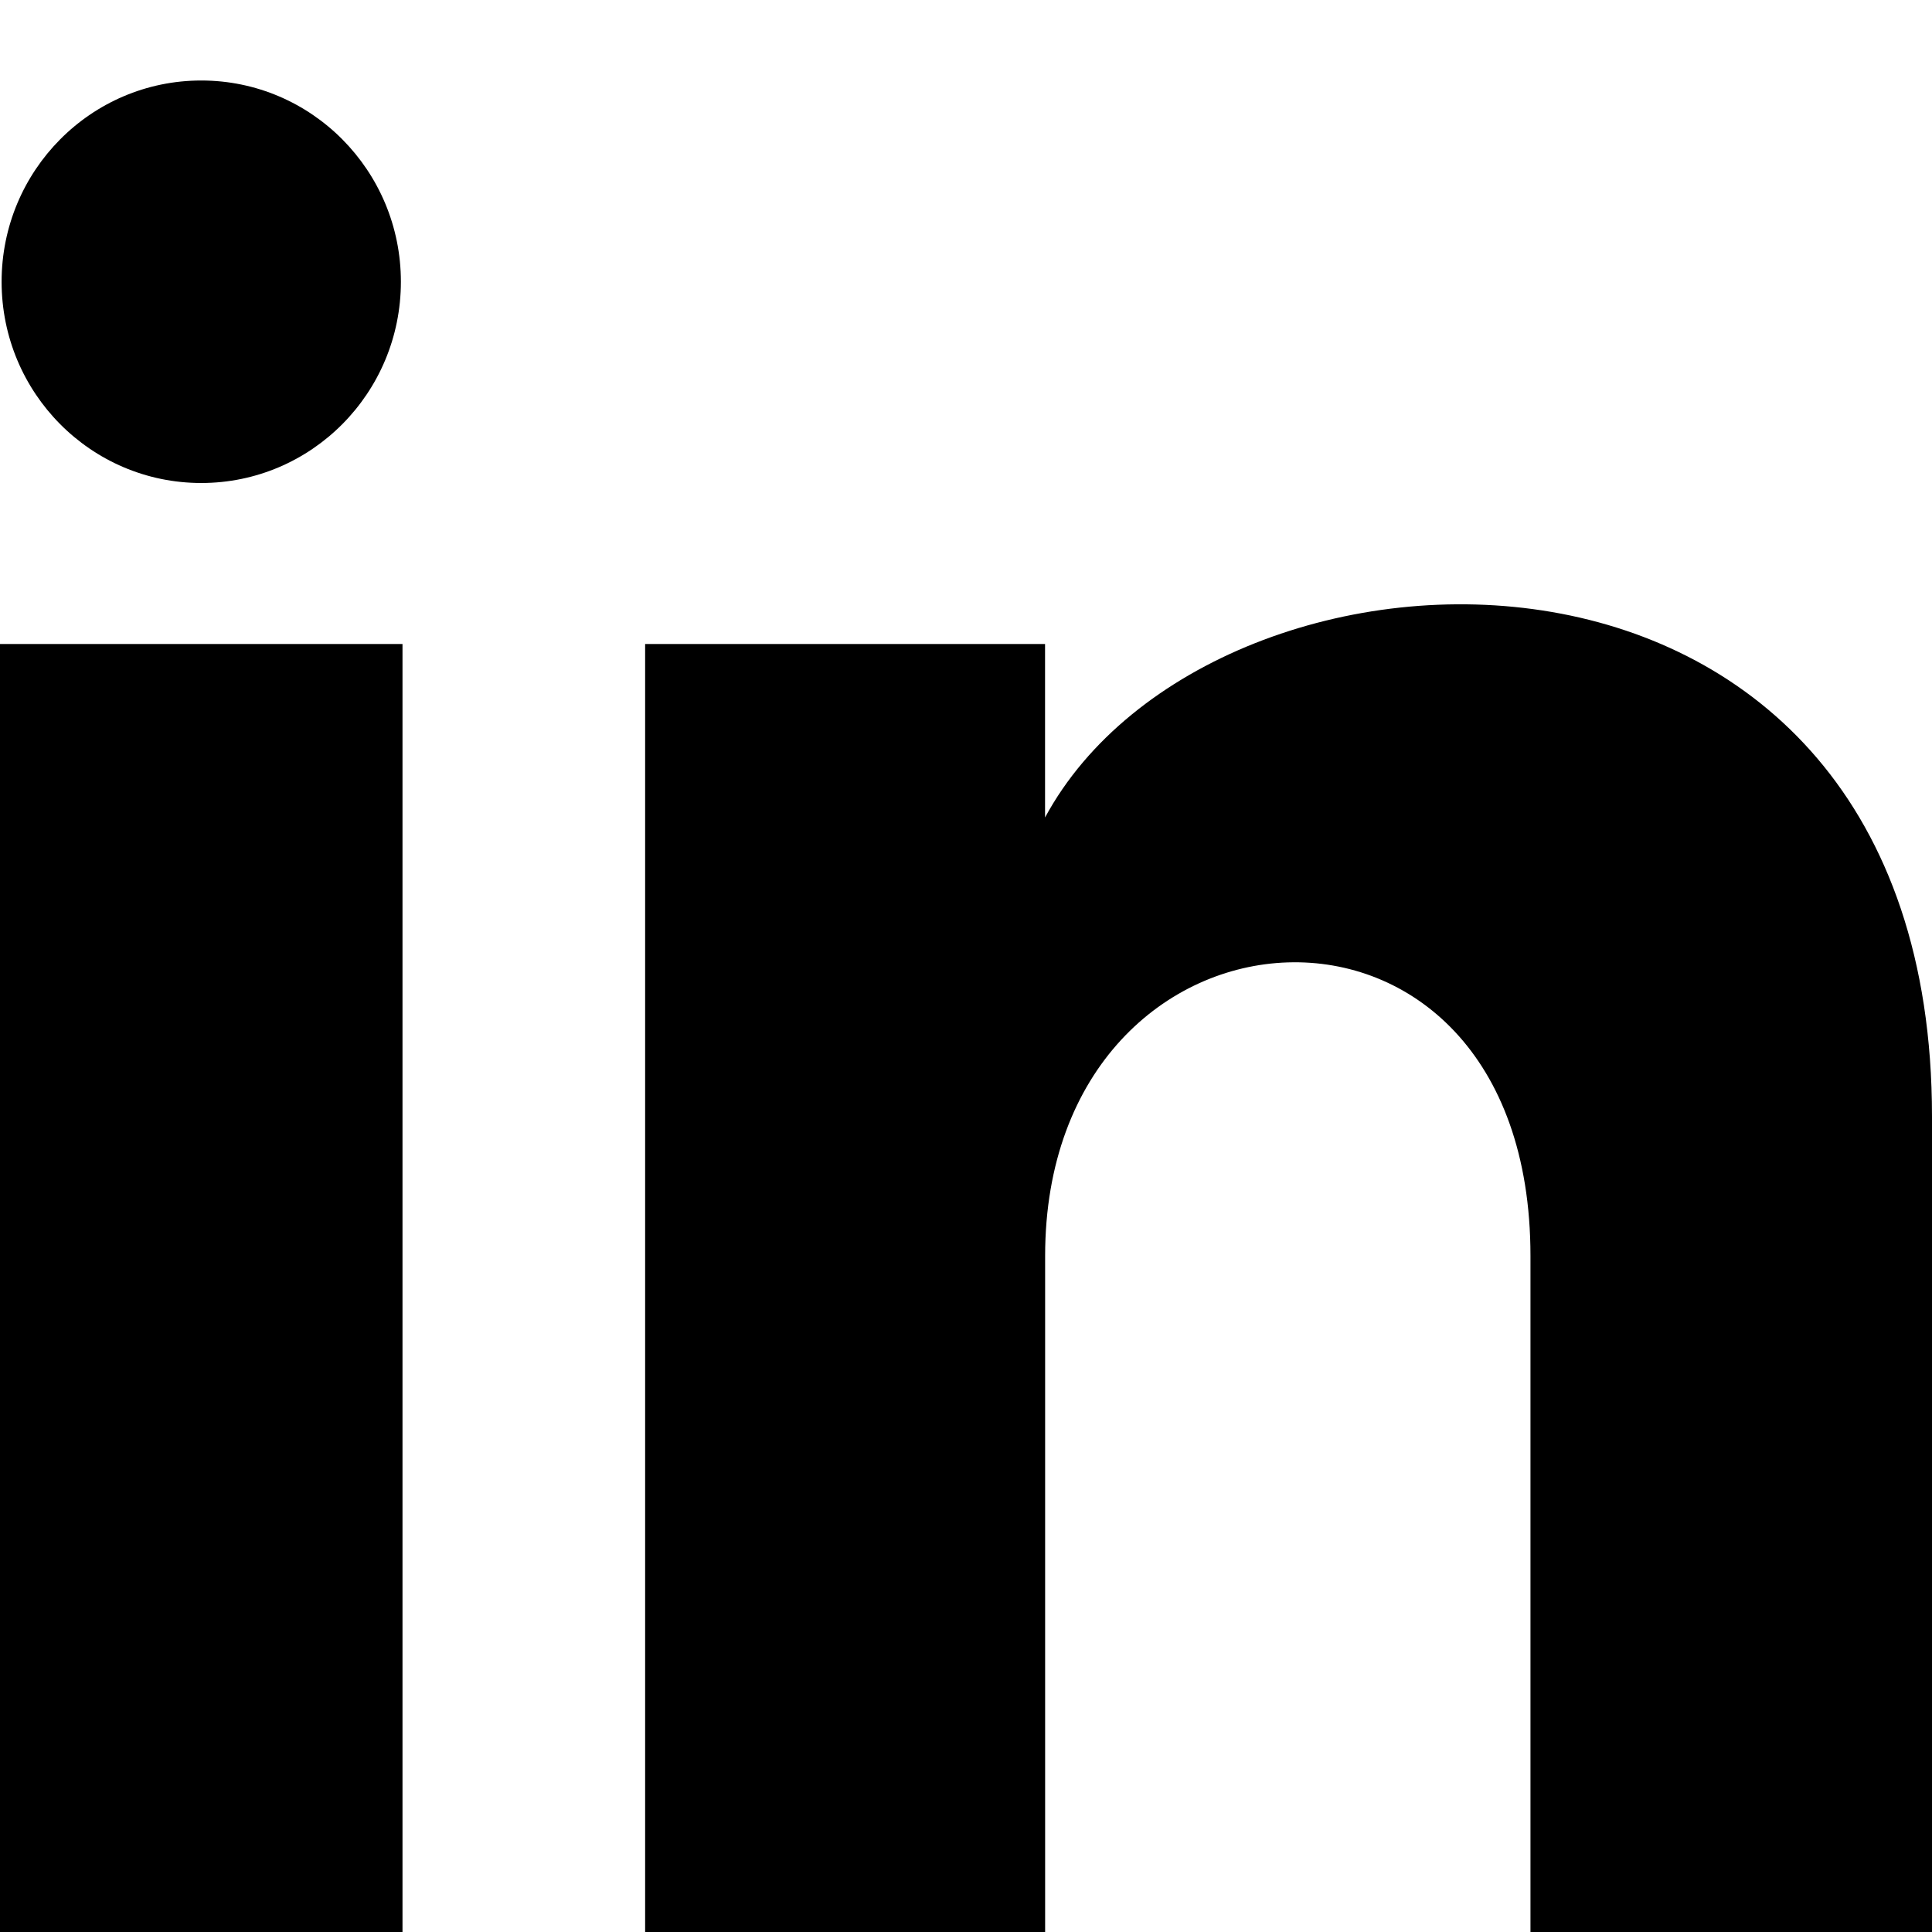
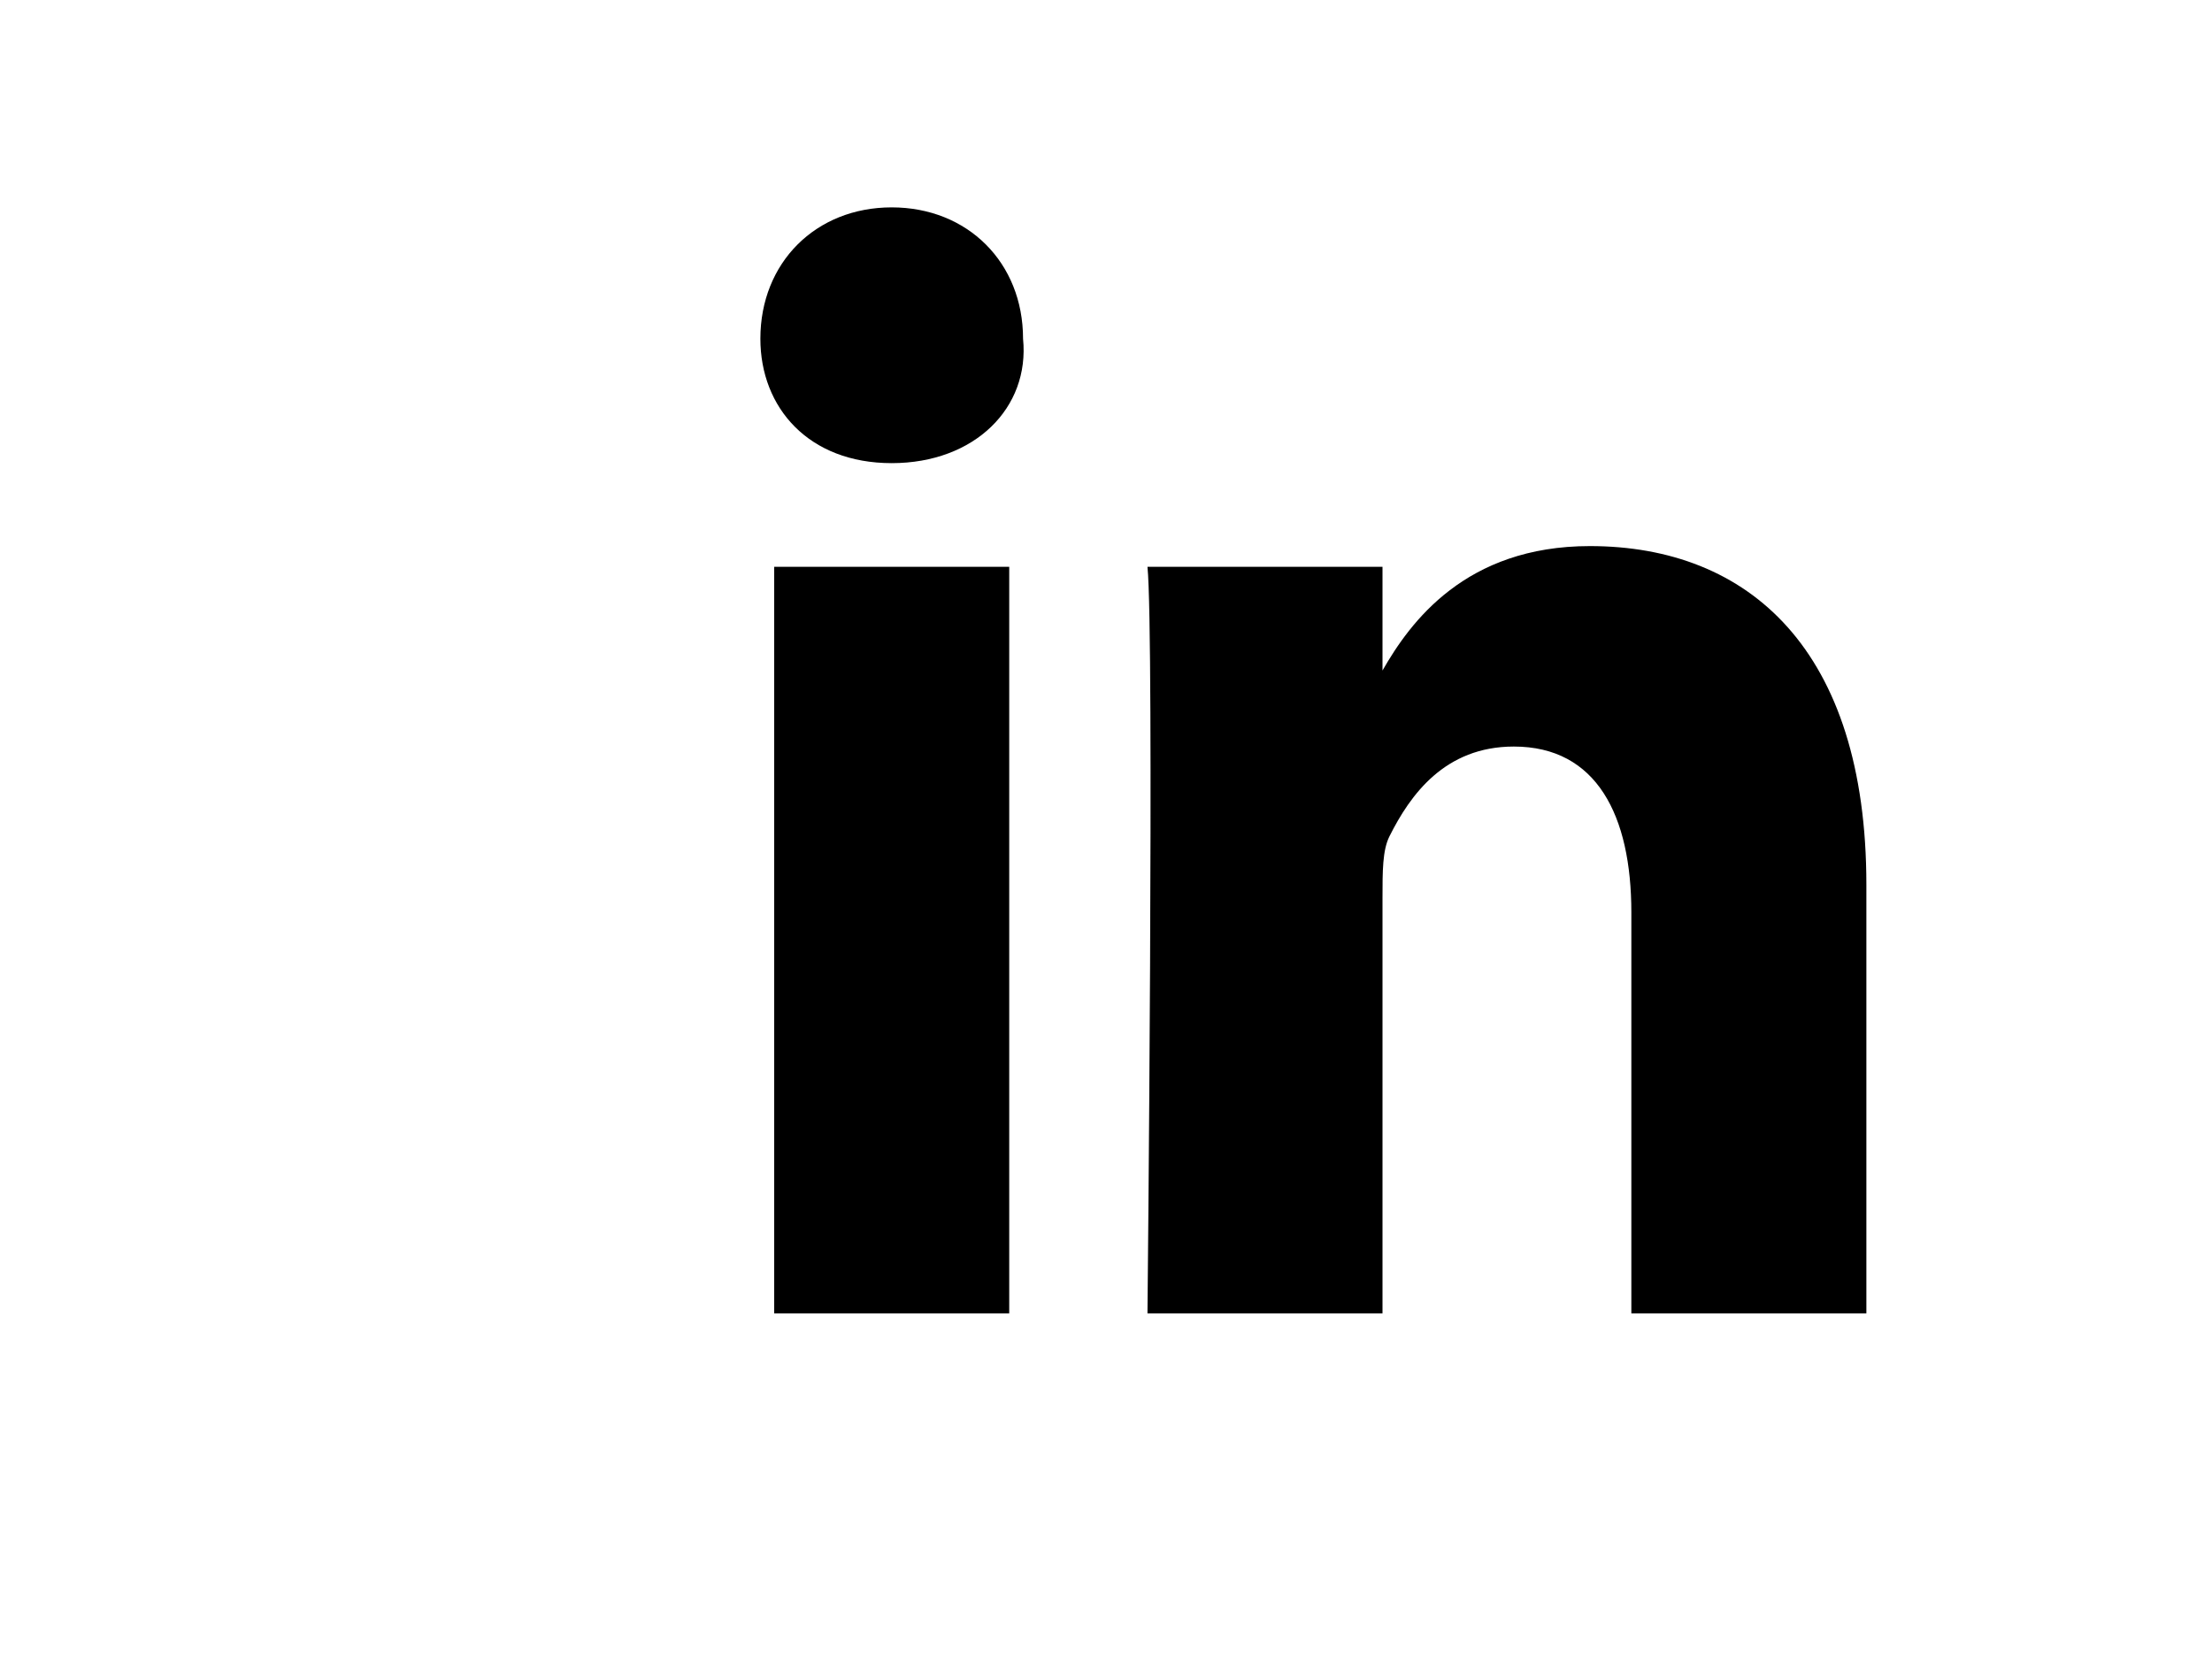
- <svg xmlns="http://www.w3.org/2000/svg" width="24" height="24" viewBox="0 0 24 24">
-   <path d="M4.98 3.5c0 1.381-1.11 2.5-2.48 2.5s-2.48-1.119-2.48-2.5c0-1.38 1.11-2.5 2.48-2.5s2.48 1.12 2.48 2.5zm.02 4.5h-5v16h5v-16zm7.982 0h-4.968v16h4.969v-8.399c0-4.67 6.029-5.052 6.029 0v8.399h4.988v-10.131c0-7.88-8.922-7.593-11.018-3.714v-2.155z" />
+ <svg xmlns="http://www.w3.org/2000/svg" width="24" height="18" viewBox="0 0 24 24">
+   <path id="path-1_24_" d="M19.6,19v-5.8c0-1.4-0.5-2.4-1.7-2.4c-1,0-1.5,0.7-1.8,1.3C16,12.3,16,12.6,16,13v6h-3.4                                     c0,0,0.1-9.8,0-10.8H16v1.5c0,0,0,0,0,0h0v0C16.4,9,17.2,7.9,19,7.9c2.3,0,4,1.5,4,4.9V19H19.6z M8.9,6.7L8.9,6.7                                     C7.7,6.7,7,5.9,7,4.9C7,3.8,7.8,3,8.9,3s1.9,0.8,1.9,1.9C10.9,5.9,10.1,6.7,8.9,6.7z M10.6,19H7.2V8.2h3.4V19z">
+ 	</path>
</svg>
